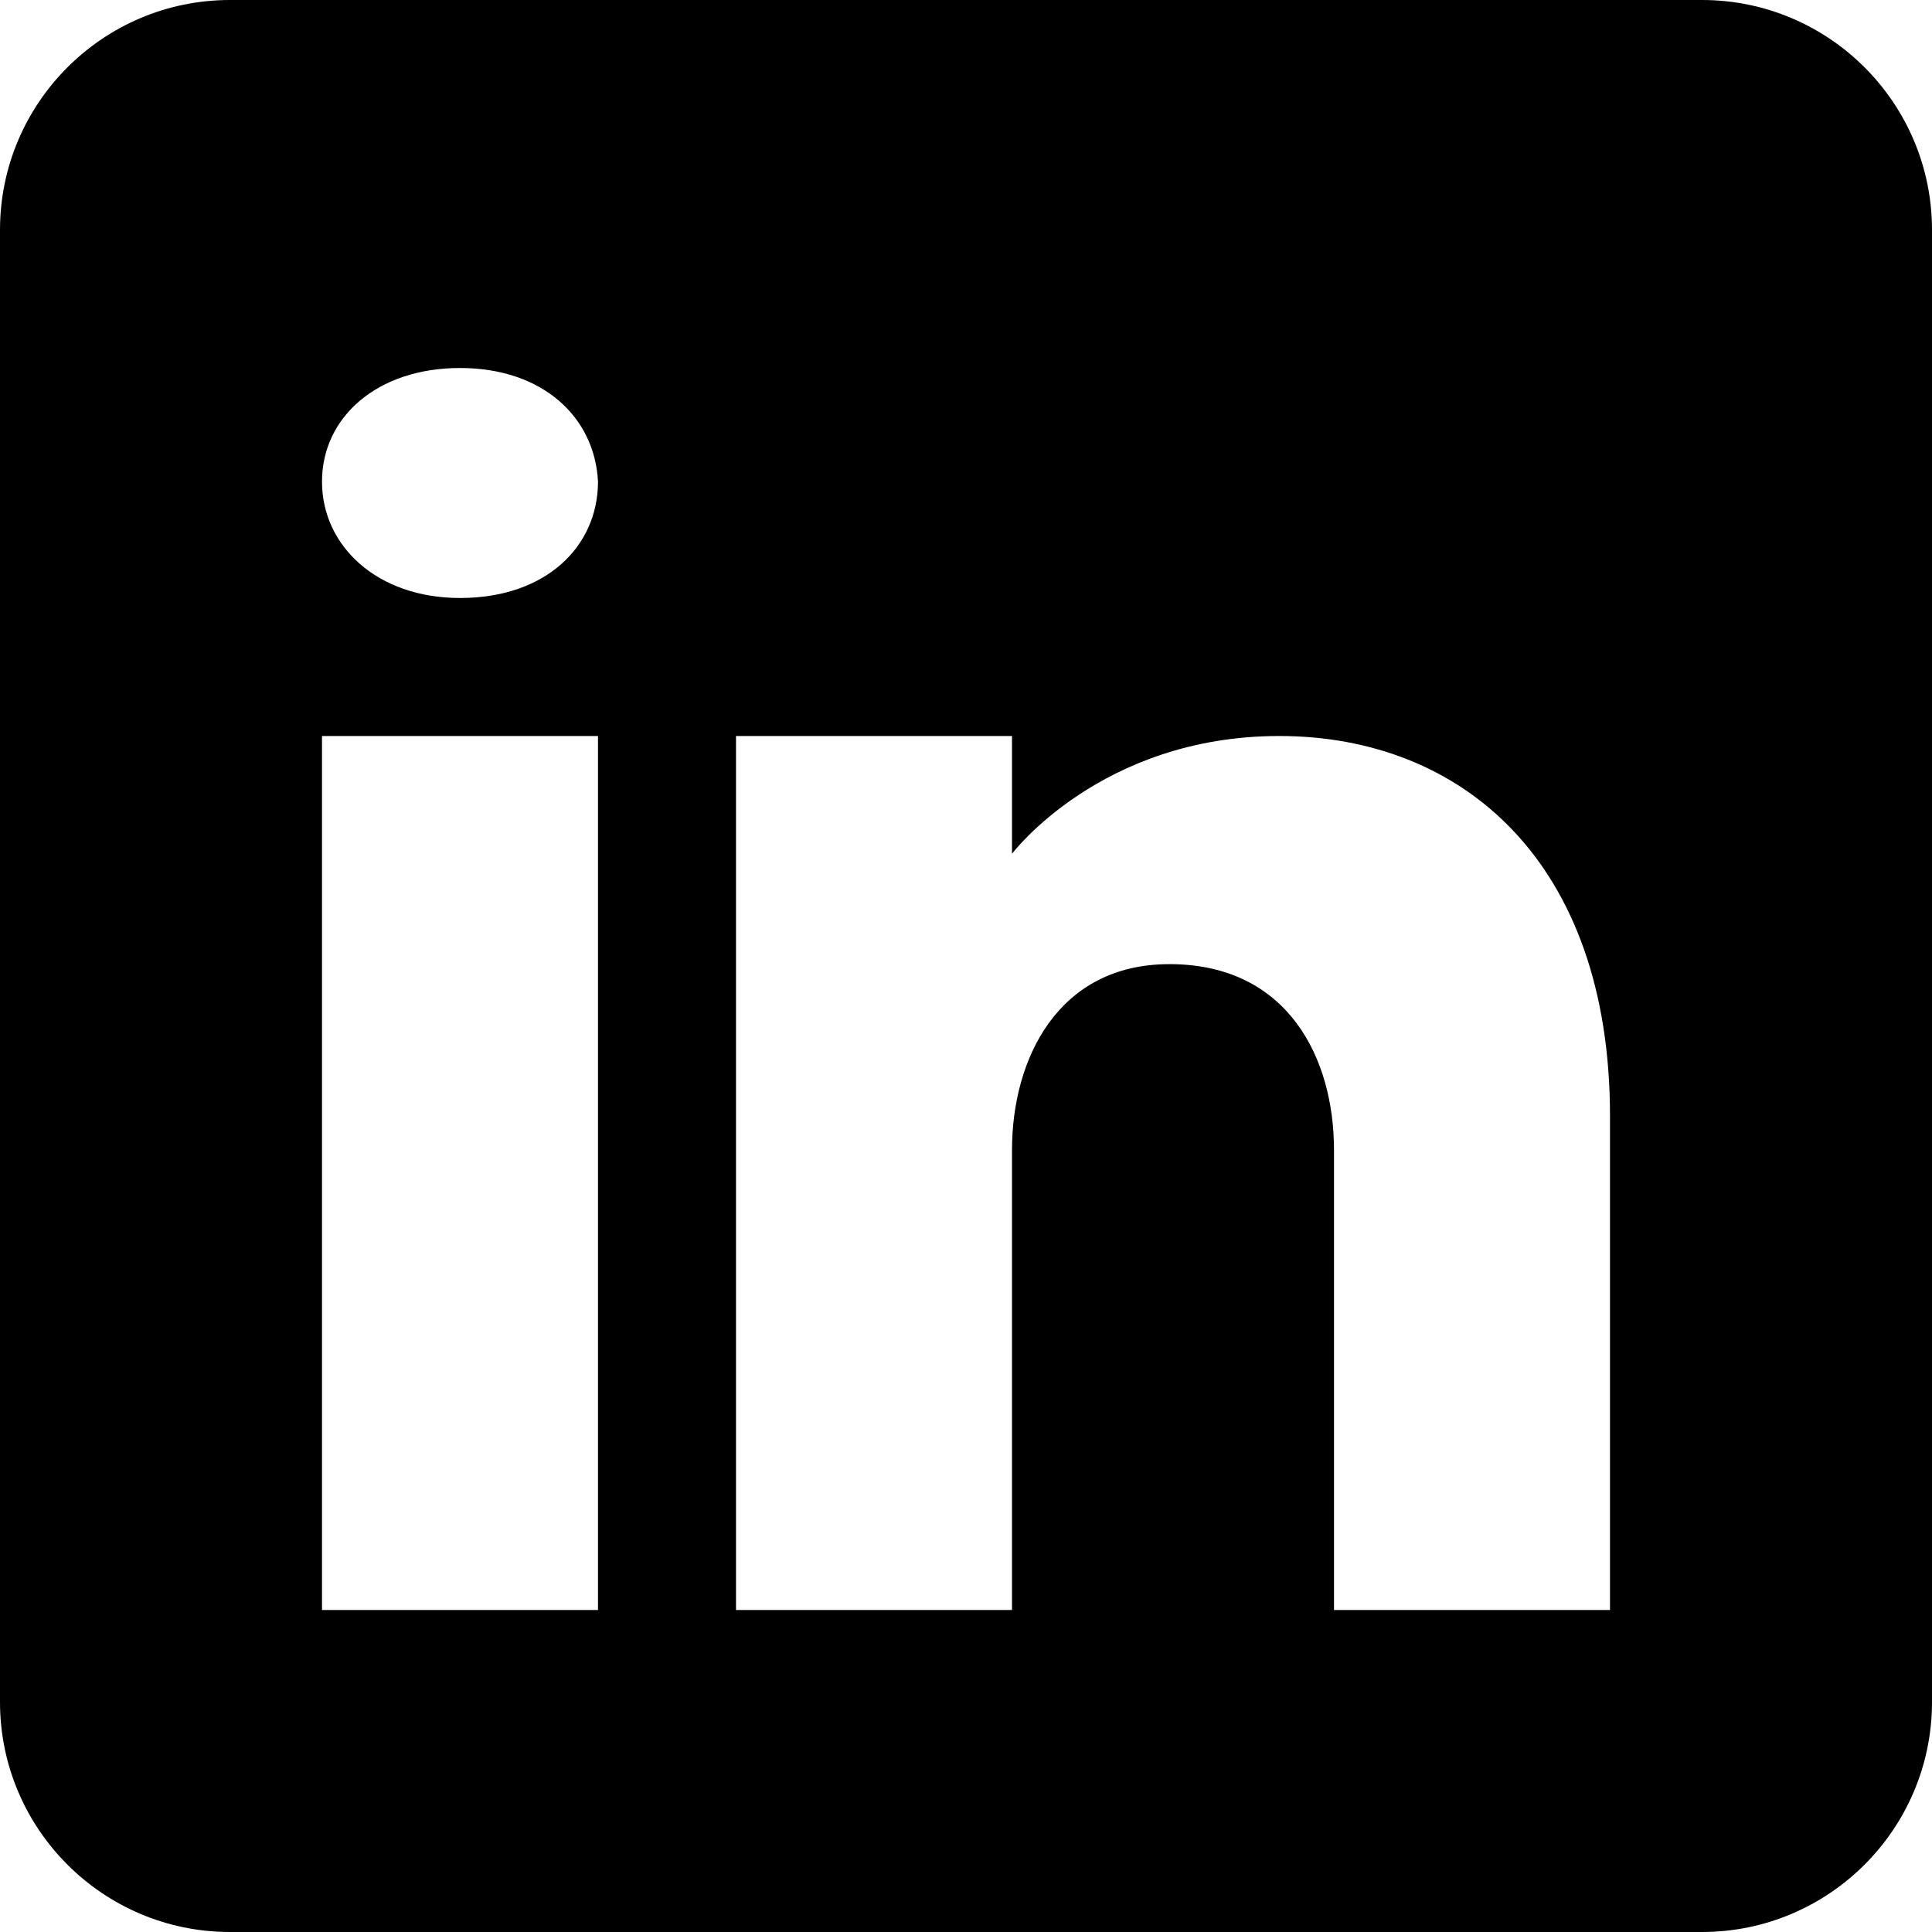
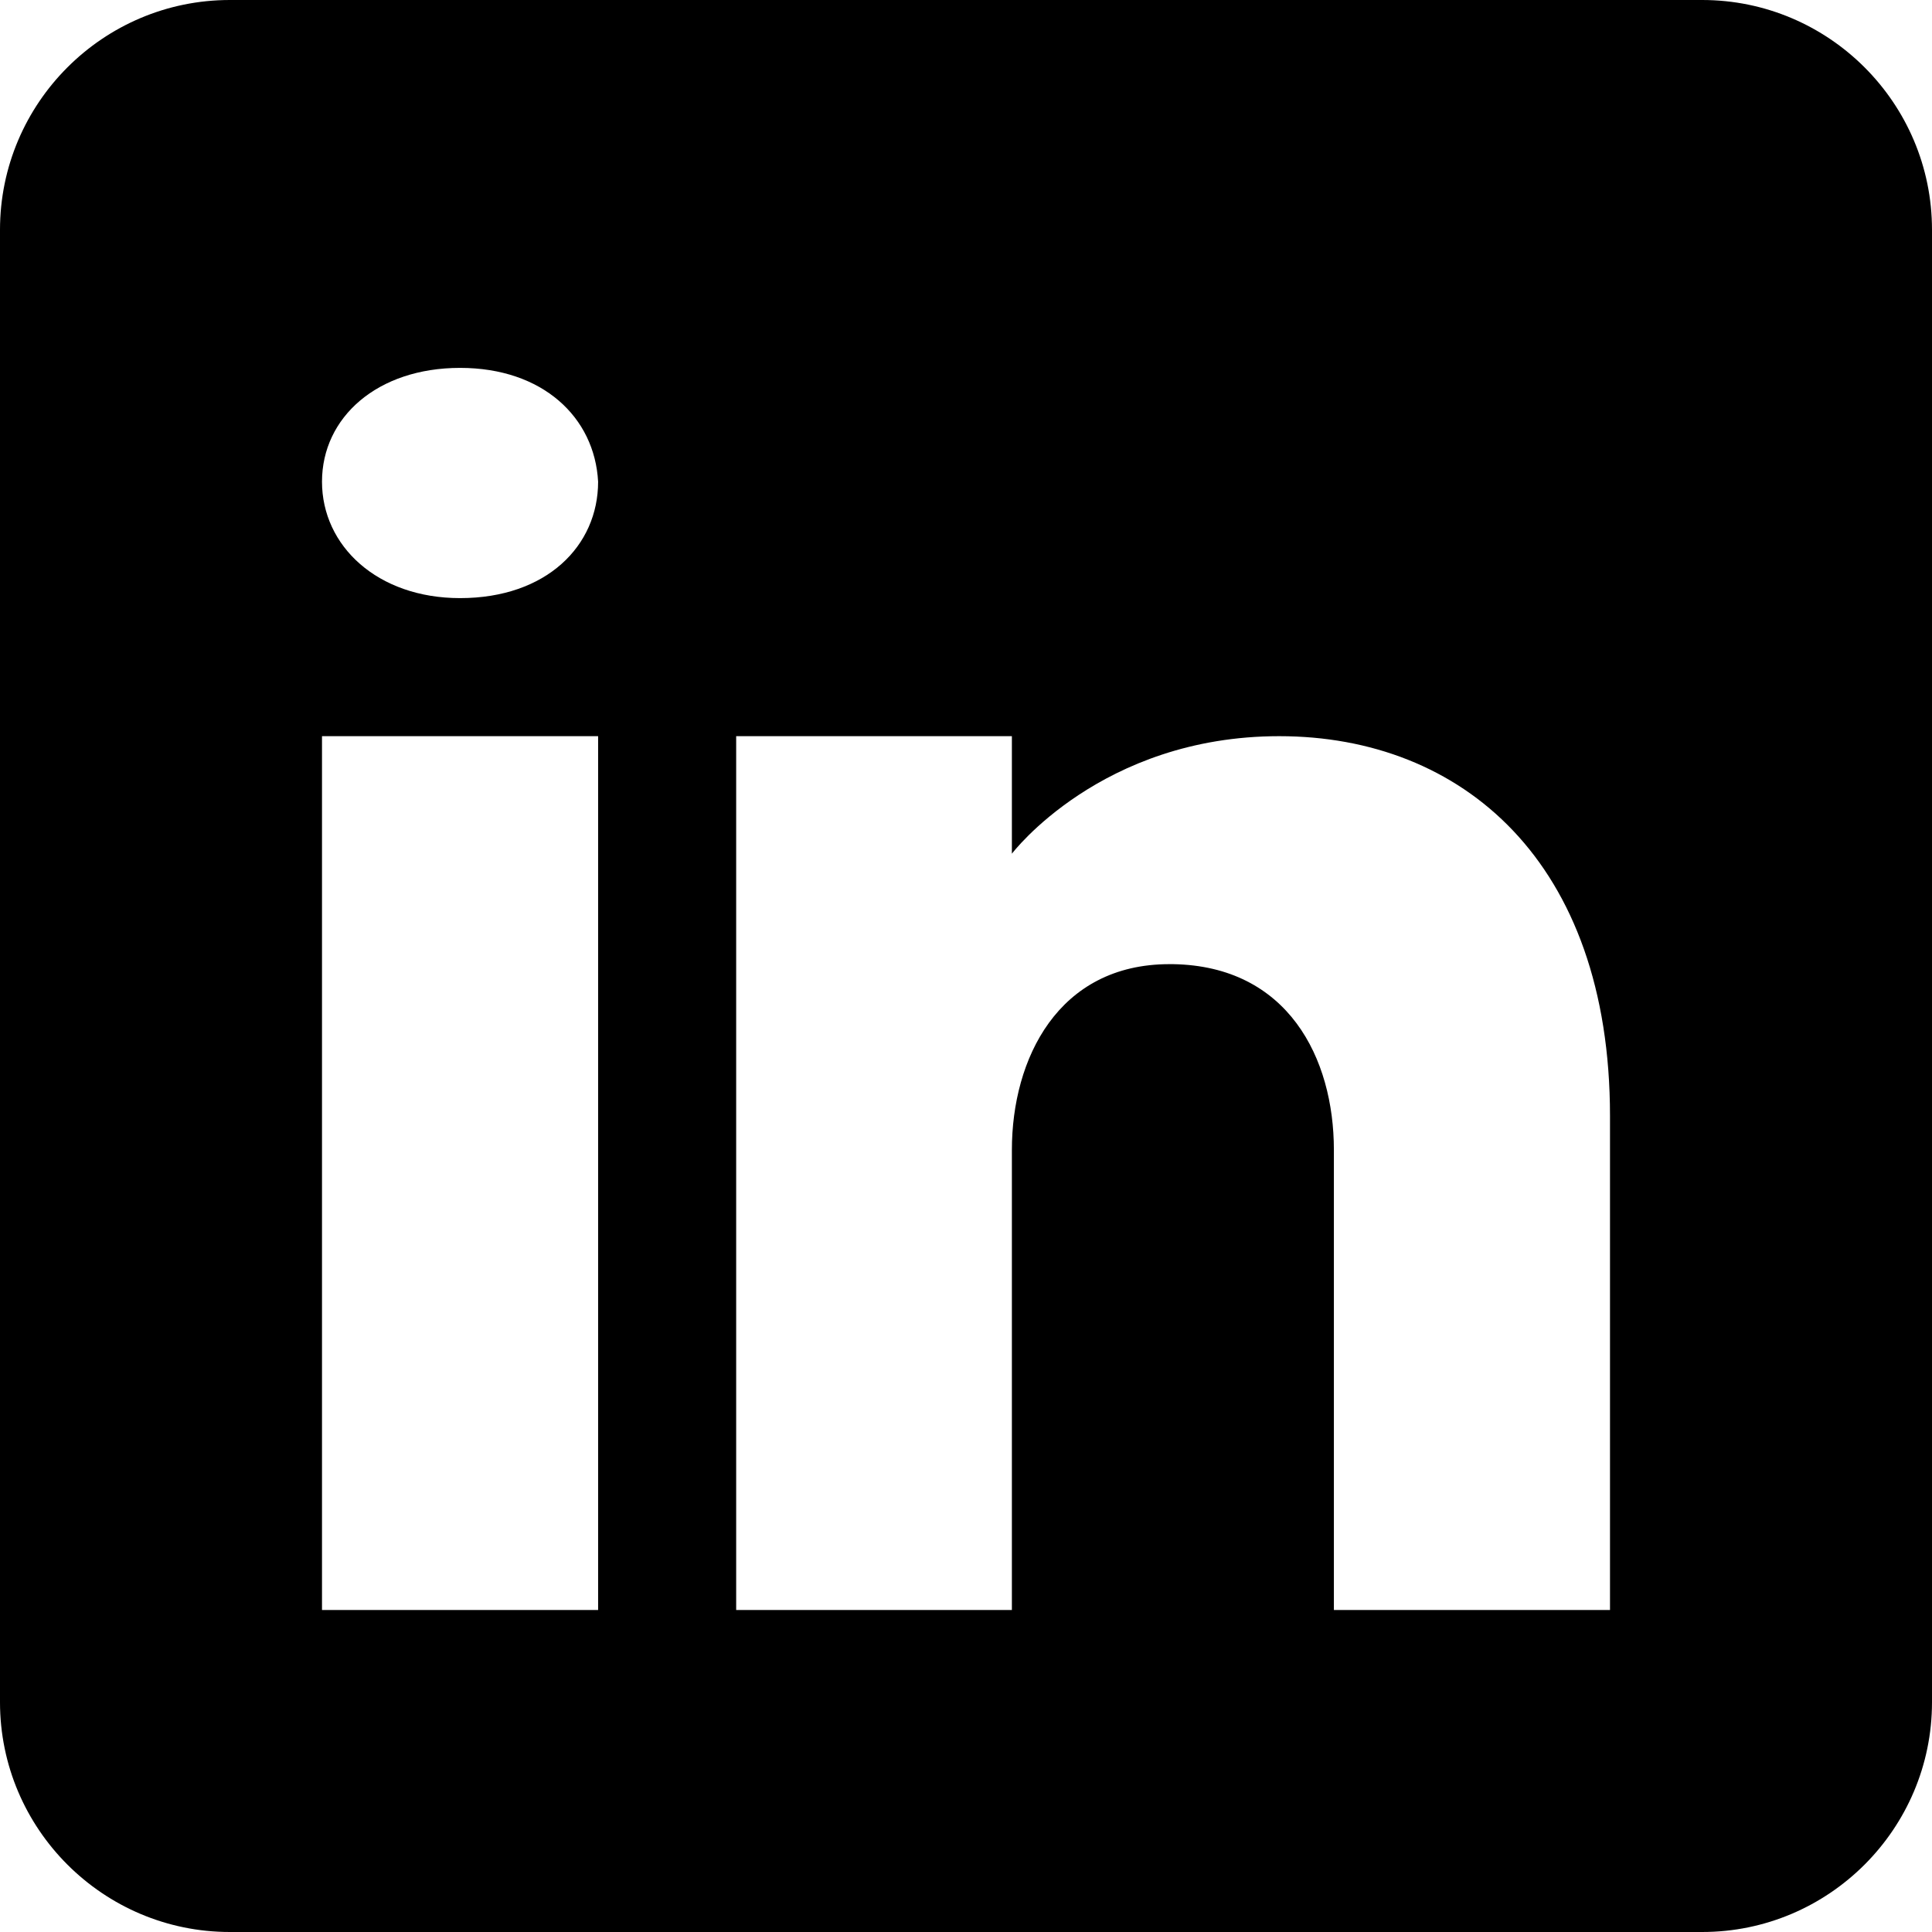
- <svg xmlns="http://www.w3.org/2000/svg" viewBox="4 4 42 42">
-   <path fill="#000000" d="M41,4H9C6.24,4,4,6.24,4,9v32c0,2.76,2.24,5,5,5h32c2.76,0,5-2.24,5-5V9C46,6.24,43.76,4,41,4z M17,20v19h-6V20H17z M11,14.47c0-1.4,1.2-2.47,3-2.47s2.93,1.07,3,2.47c0,1.4-1.12,2.53-3,2.53C12.2,17,11,15.87,11,14.47z M39,39h-6c0,0,0-9.26,0-10 c0-2-1-4-3.5-4.04h-0.08C27,24.96,26,27.02,26,29c0,0.91,0,10,0,10h-6V20h6v2.56c0,0,1.93-2.56,5.81-2.56 c3.97,0,7.19,2.73,7.19,8.26V39z" />
+ <svg xmlns="http://www.w3.org/2000/svg" width="24px" height="24px" viewBox="0 0 24 24" version="1.1">
+   <g id="surface1">
+     <path fill="currentColor" d="M 21.145 0 L 2.855 0 C 1.281 0 0 1.281 0 2.855 L 0 21.145 C 0 22.719 1.281 24 2.855 24 L 21.145 24 C 22.719 24 24 22.719 24 21.145 L 24 2.855 C 24 1.281 22.719 0 21.145 0 Z M 7.43 9.145 L 7.43 20 L 4 20 L 4 9.145 Z M 4 5.984 C 4 5.184 4.688 4.57 5.715 4.57 C 6.742 4.57 7.387 5.184 7.43 5.984 C 7.43 6.781 6.789 7.43 5.715 7.43 C 4.688 7.43 4 6.781 4 5.984 Z M 20 20 L 16.57 20 C 16.57 20 16.57 14.707 16.57 14.285 C 16.57 13.145 16 12 14.57 11.977 L 14.527 11.977 C 13.145 11.977 12.57 13.152 12.57 14.285 C 12.57 14.805 12.57 20 12.57 20 L 9.145 20 L 9.145 9.145 L 12.57 9.145 L 12.57 10.605 C 12.57 10.605 13.676 9.145 15.891 9.145 C 18.16 9.145 20 10.703 20 13.863 Z M 20 20 " />
+   </g>
</svg>
